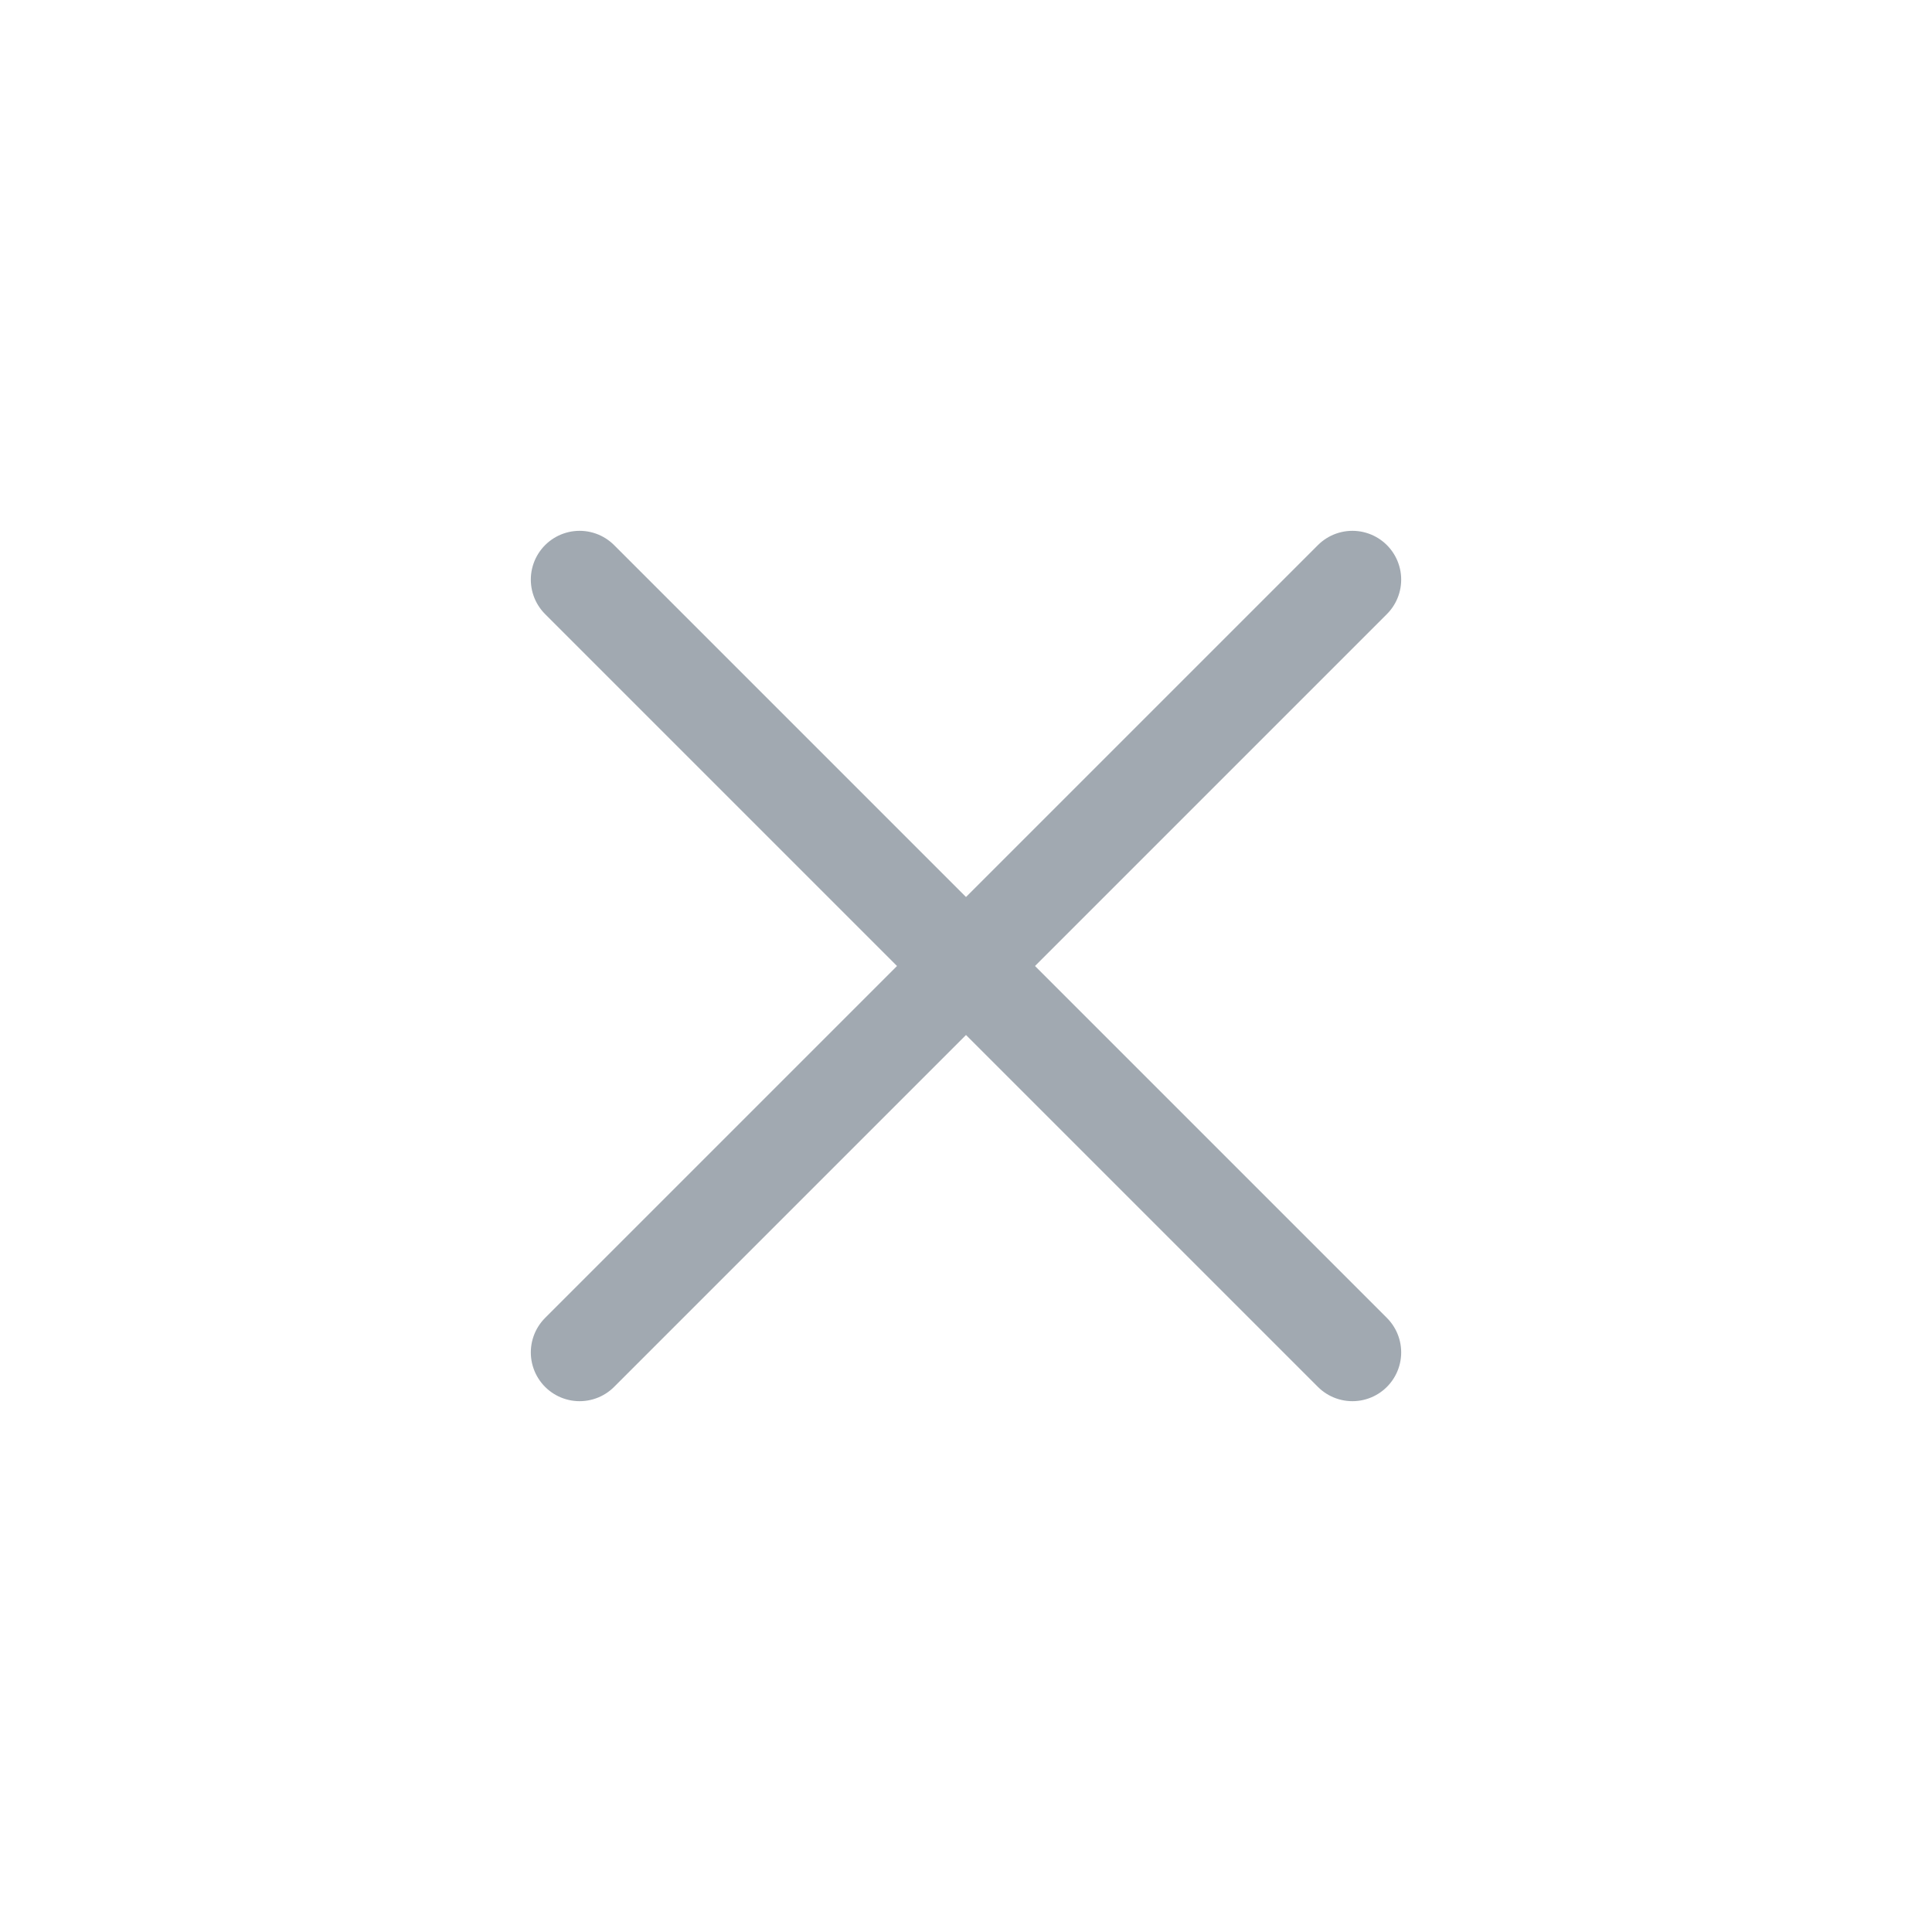
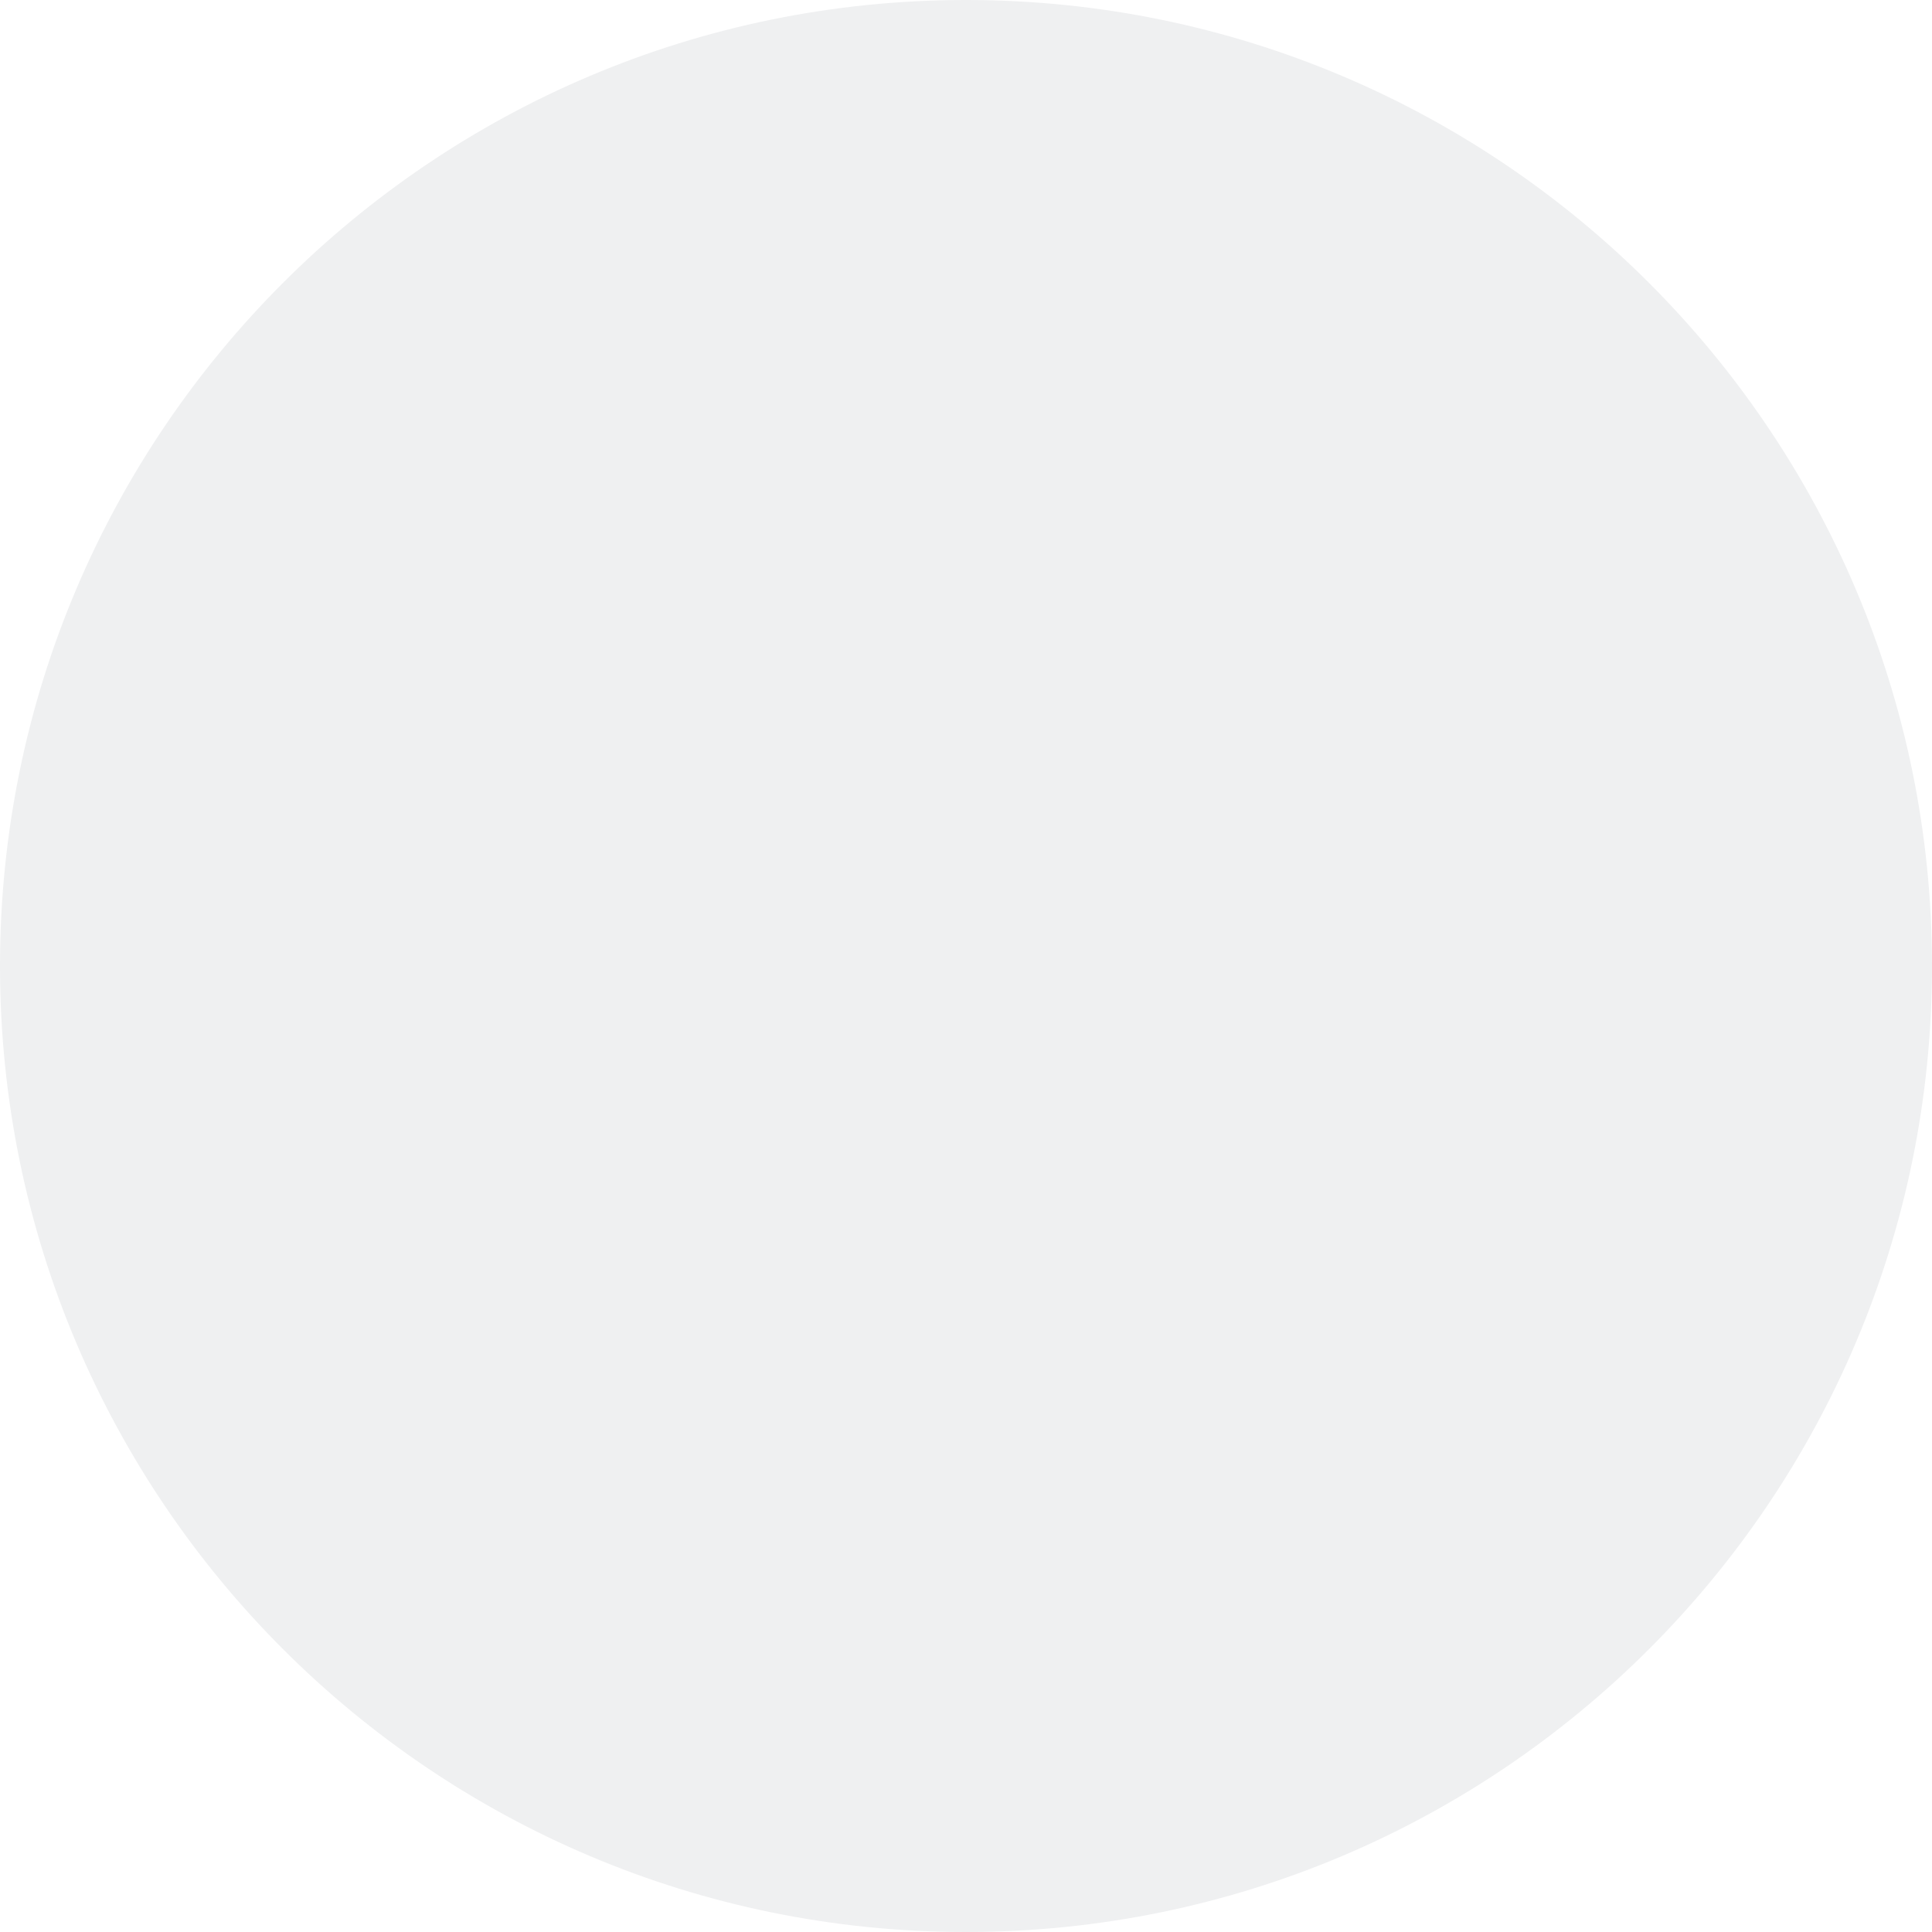
<svg xmlns="http://www.w3.org/2000/svg" viewBox="0 0 50 50" version="1.2" baseProfile="tiny">
  <defs>
</defs>
  <g fill="none" stroke="black" stroke-width="1" fill-rule="evenodd" stroke-linecap="square" stroke-linejoin="bevel">
-     <g fill="none" stroke="#a1a9b1" stroke-opacity="1" stroke-width="1.01" stroke-linecap="round" stroke-linejoin="miter" stroke-miterlimit="2" transform="matrix(2.5,0,0,2.5,2.5,2.5)" font-family="Noto Sans" font-size="10" font-weight="400" font-style="normal">
-       <polyline fill="none" vector-effect="none" points="5,5 13,13 " />
-       <polyline fill="none" vector-effect="none" points="13,5 5,13 " />
+     <g fill="#eff0f1" fill-opacity="1" stroke="none" transform="matrix(0.0548323,0,0,-0.0548325,9.14653,50.4539)" font-family="Noto Sans" font-size="10" font-weight="400" font-style="normal">
+       <path vector-effect="none" fill-rule="nonzero" d="M289.126,8.279 C540.932,8.279 745.062,212.405 745.062,464.214 C745.062,716.017 540.932,920.146 289.126,920.146 C37.321,920.146 -166.809,716.017 -166.809,464.214 C-166.809,212.405 37.321,8.279 289.126,8.279 " />
    </g>
    <g fill="none" stroke="#000000" stroke-opacity="1" stroke-width="1" stroke-linecap="square" stroke-linejoin="bevel" transform="matrix(1,0,0,1,0,0)" font-family="Noto Sans" font-size="10" font-weight="400" font-style="normal">
</g>
  </g>
</svg>
